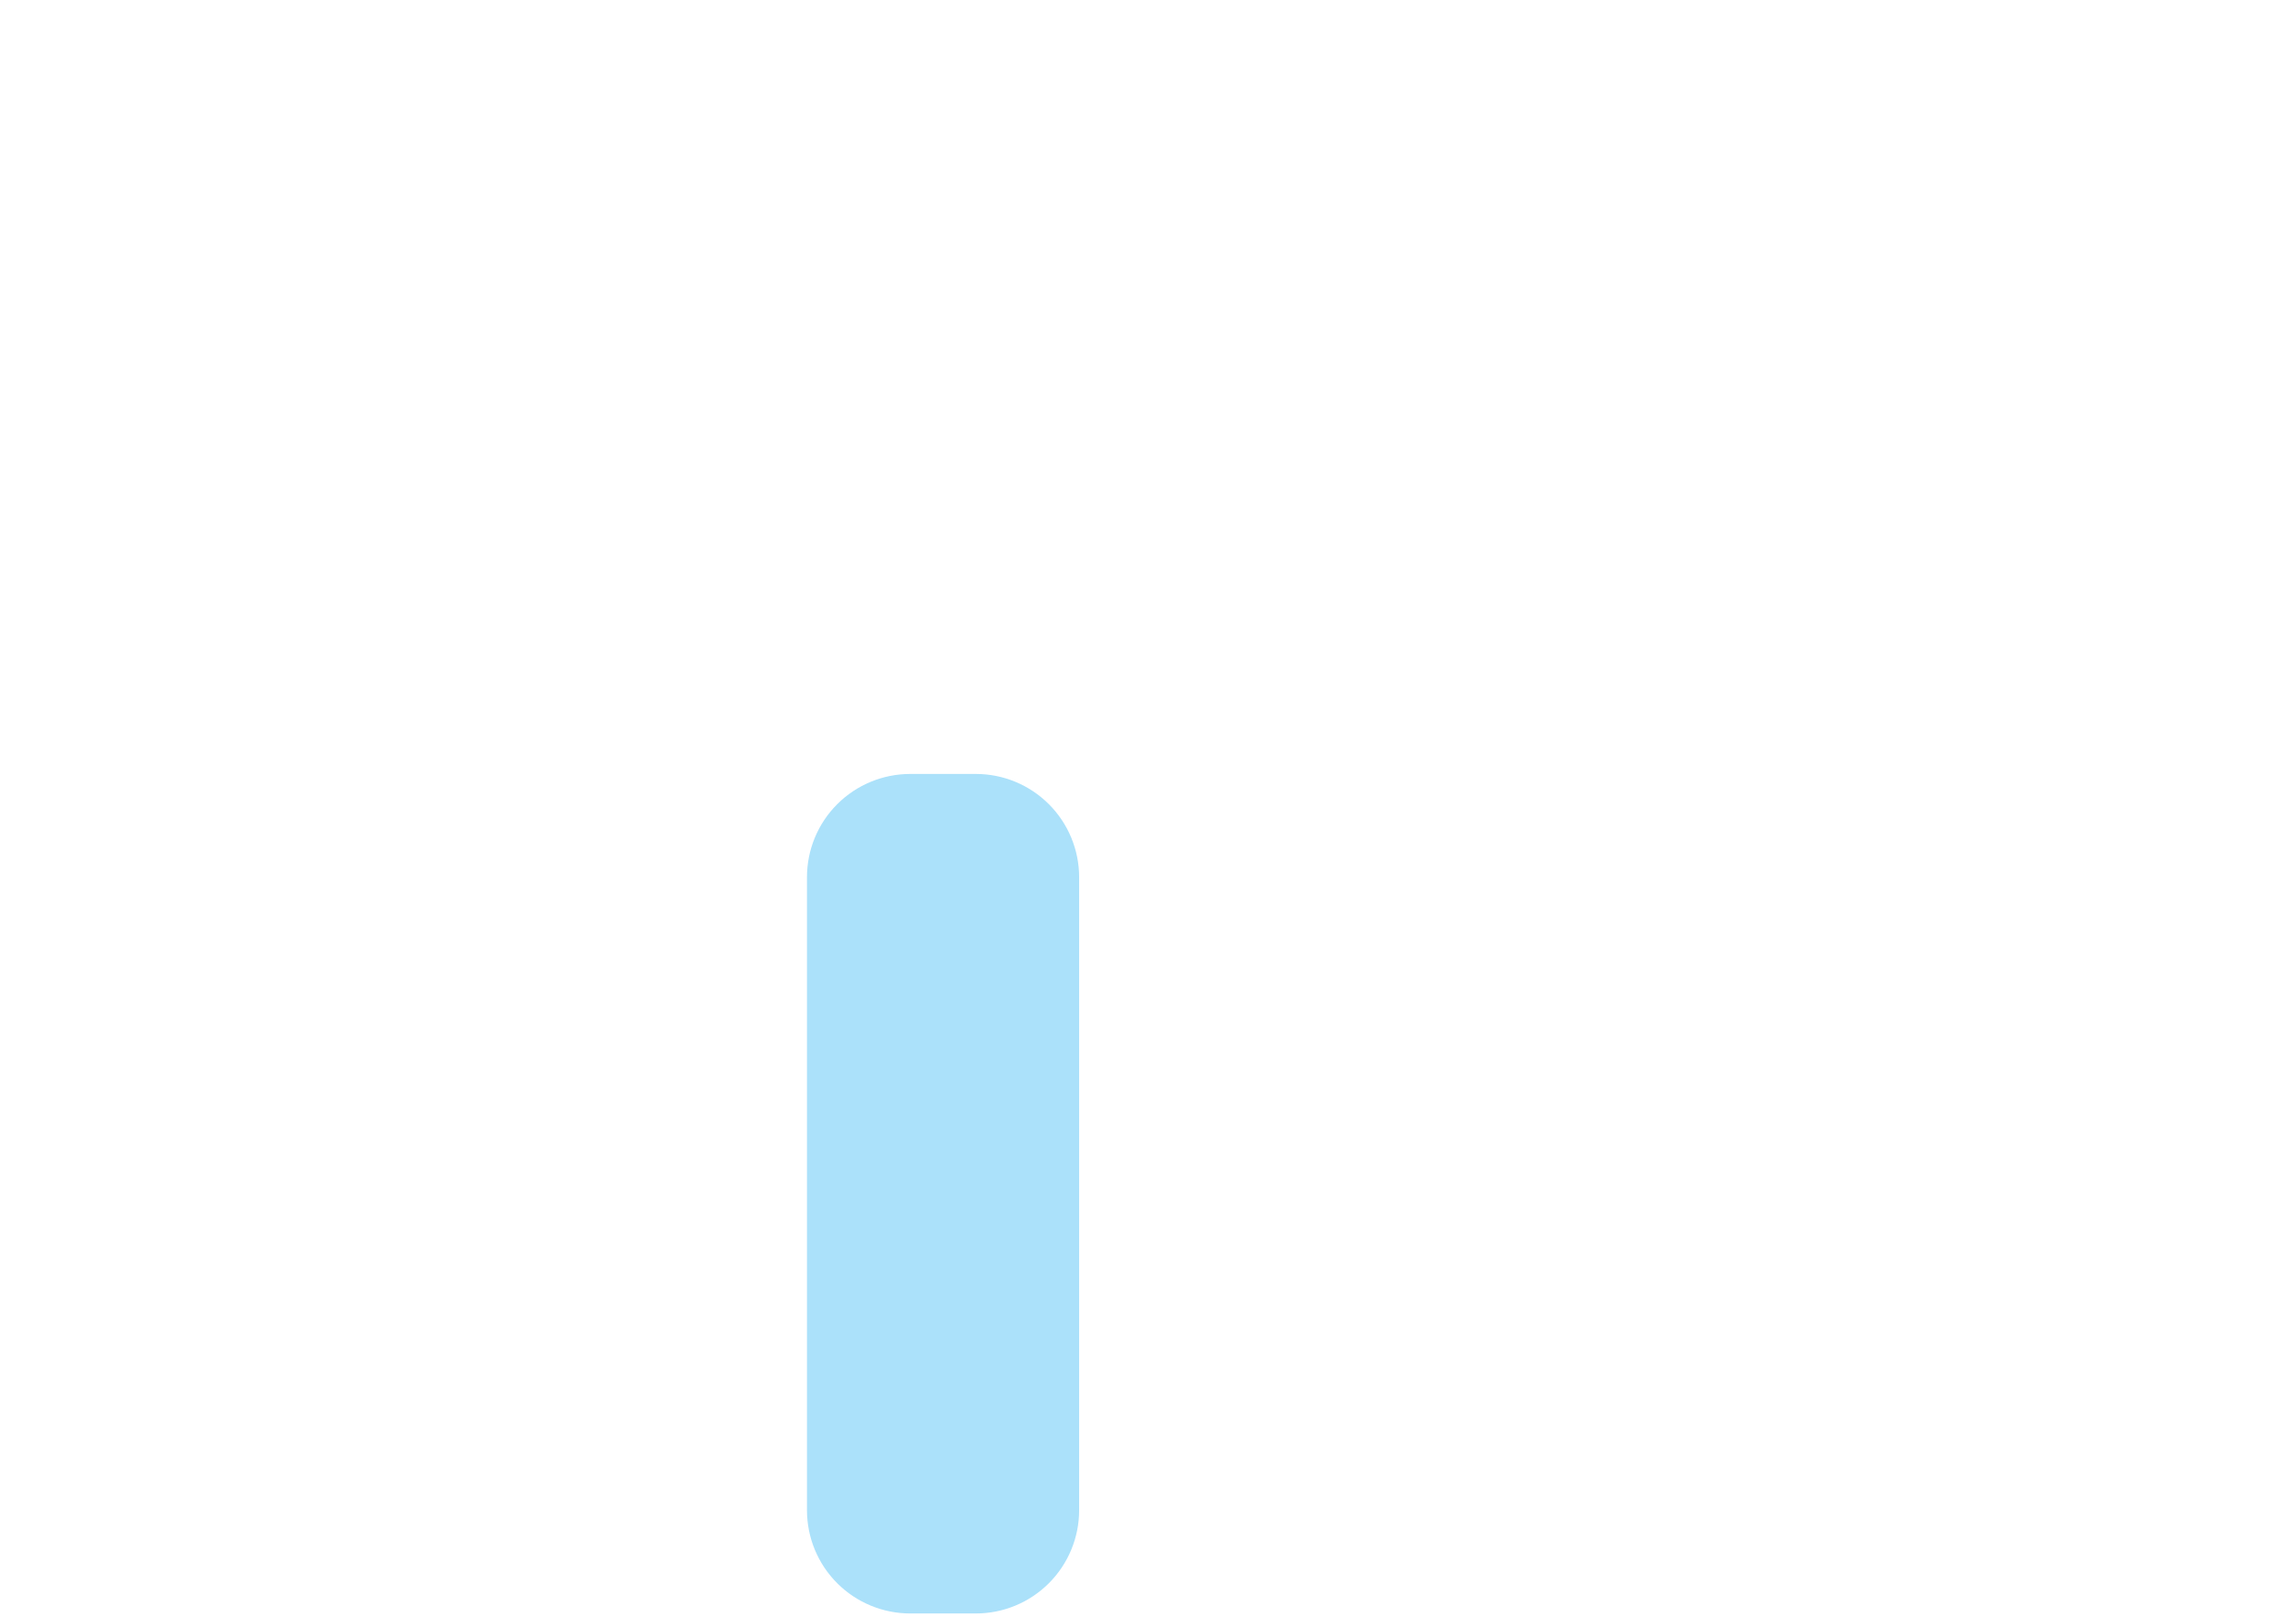
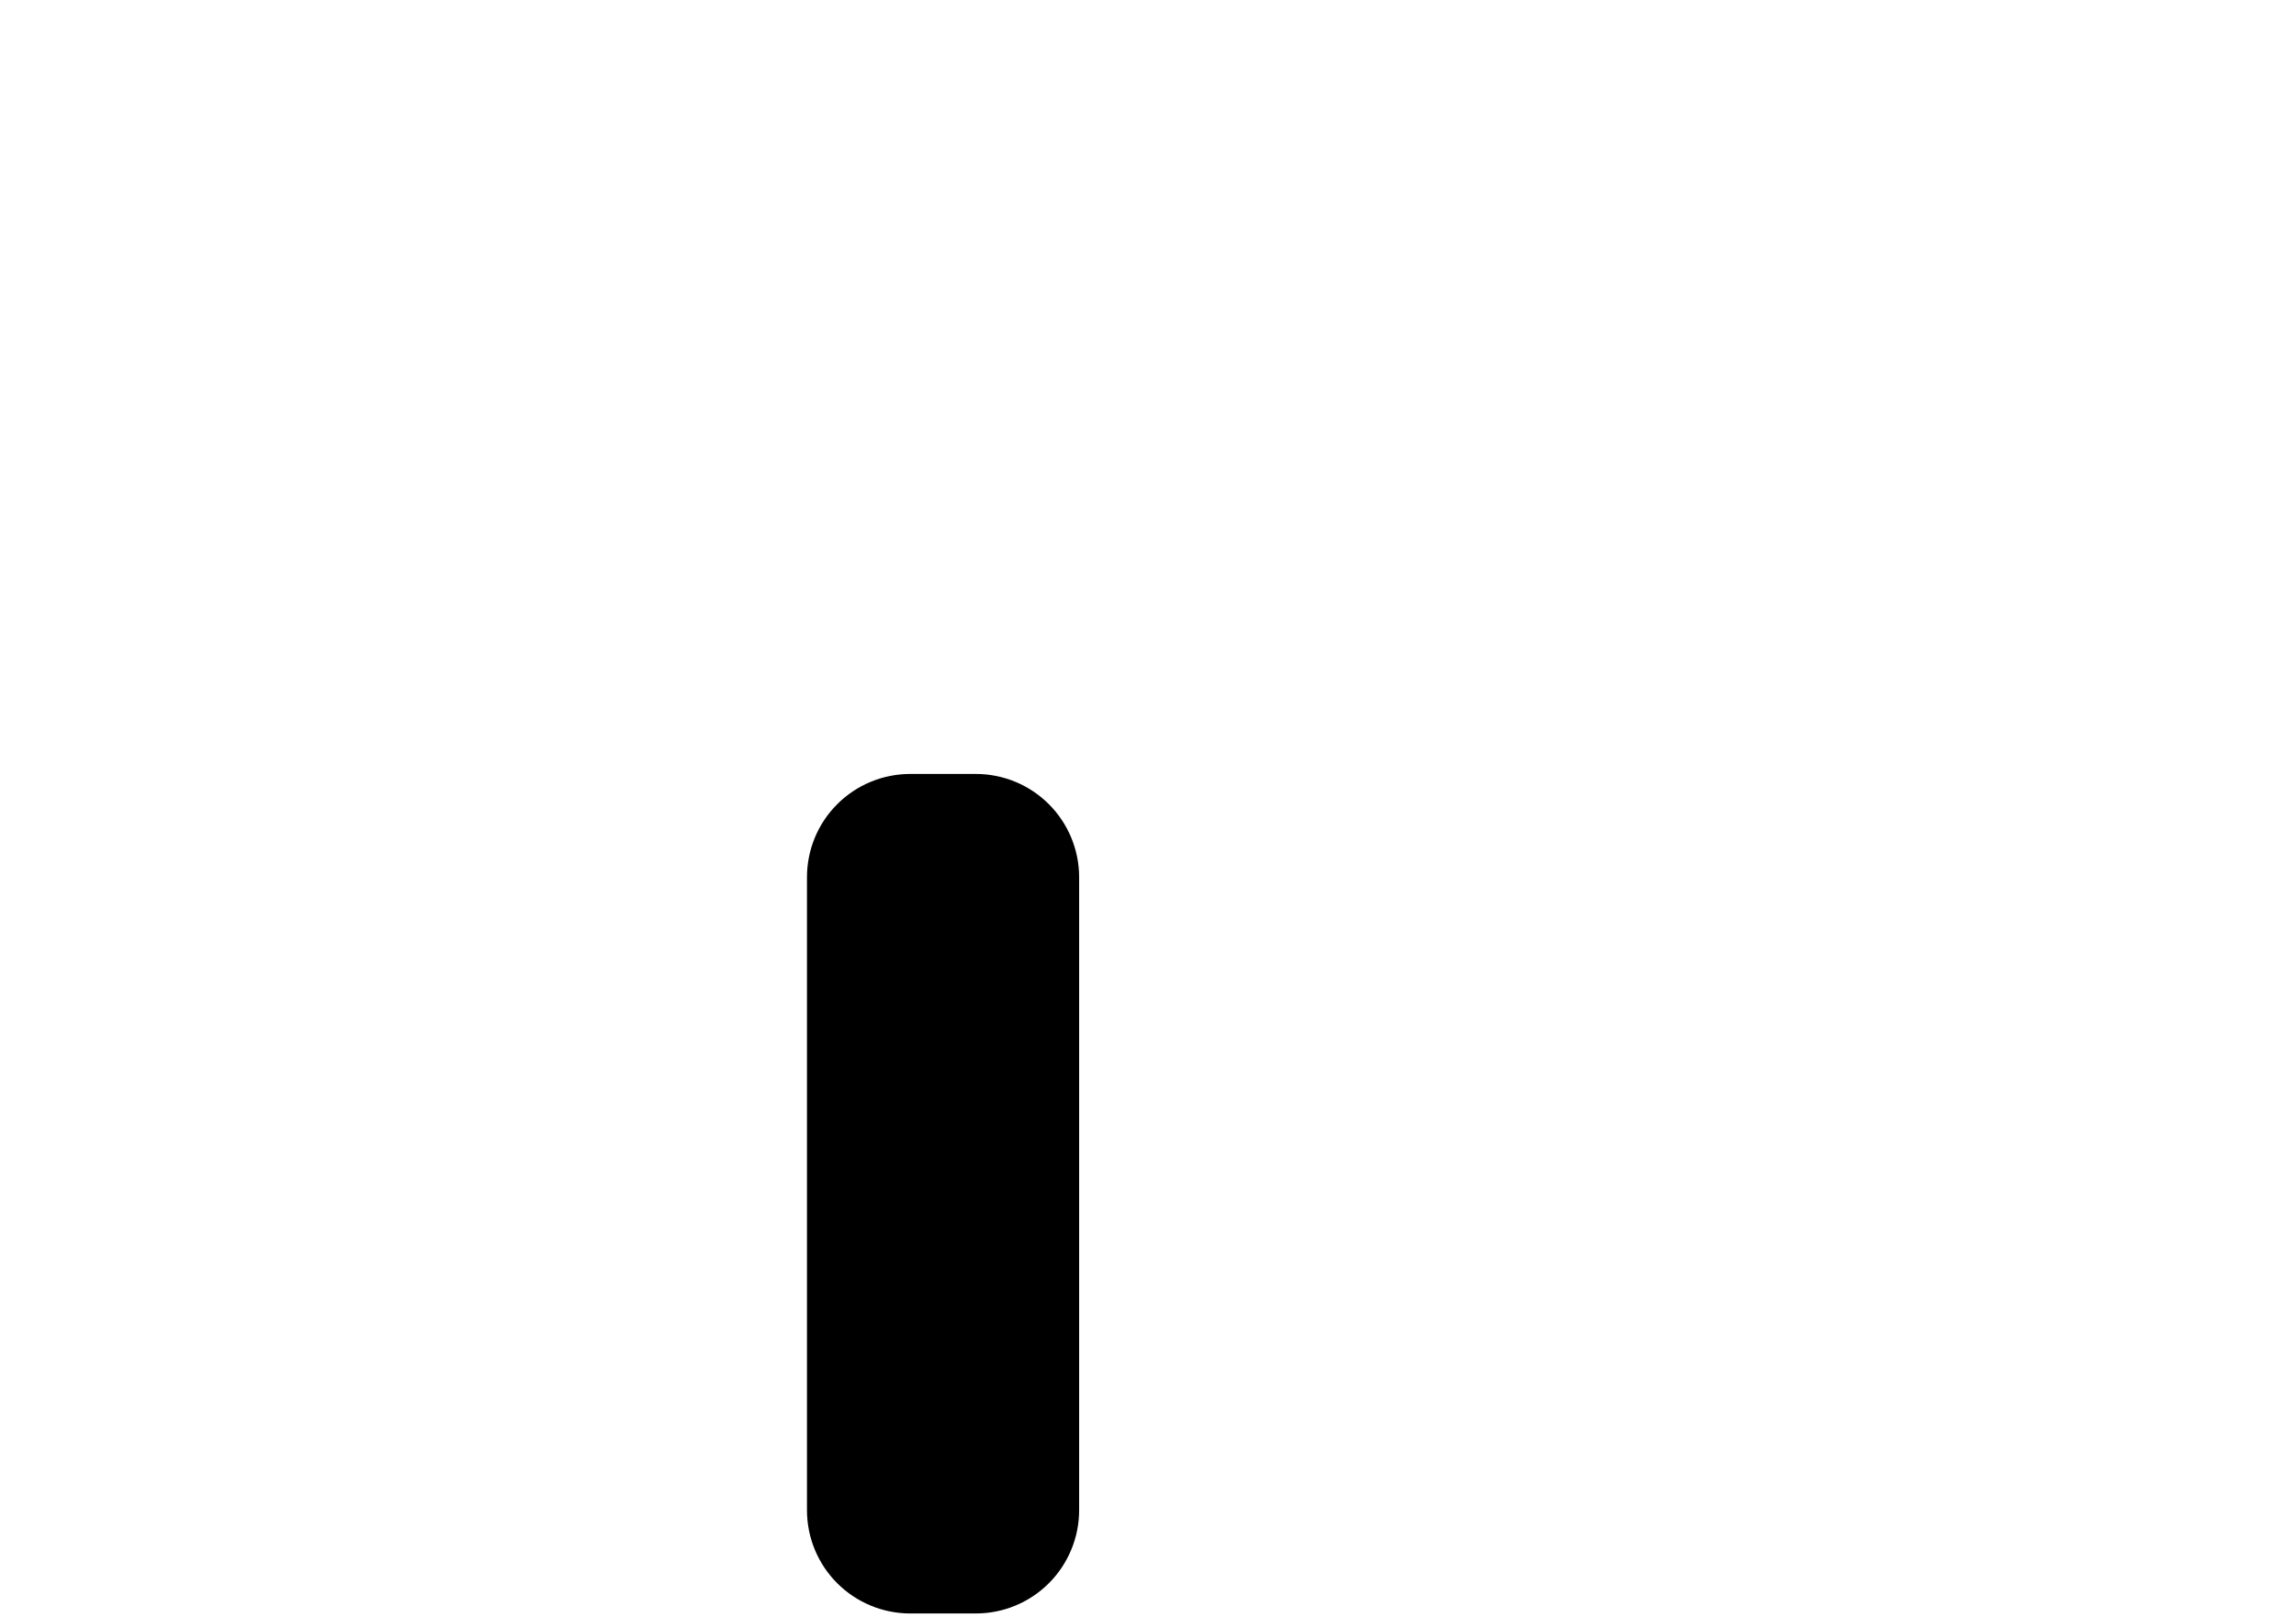
<svg xmlns="http://www.w3.org/2000/svg" width="100%" zoomAndPan="magnify" viewBox="0 0 398.25 280.5" height="100%" preserveAspectRatio="xMidYMid meet" version="1.0">
  <defs>
    <clipPath id="2a87363377">
      <path d="M 349.582 0.016 L 396.785 0.016 L 396.785 279.926 L 349.582 279.926 Z M 349.582 0.016 " clip-rule="nonzero" />
    </clipPath>
    <clipPath id="c3dd46d645">
      <path d="M 367.496 0.016 L 378.871 0.016 C 383.625 0.016 388.18 1.902 391.539 5.262 C 394.898 8.621 396.785 13.176 396.785 17.926 L 396.785 262 C 396.785 266.75 394.898 271.309 391.539 274.668 C 388.18 278.027 383.625 279.914 378.871 279.914 L 367.496 279.914 C 362.742 279.914 358.188 278.027 354.828 274.668 C 351.469 271.309 349.582 266.75 349.582 262 L 349.582 17.926 C 349.582 13.176 351.469 8.621 354.828 5.262 C 358.188 1.902 362.742 0.016 367.496 0.016 Z M 367.496 0.016 " clip-rule="nonzero" />
    </clipPath>
    <clipPath id="8d9ac94b35">
      <path d="M 279.945 46.746 L 327.152 46.746 L 327.152 279.988 L 279.945 279.988 Z M 279.945 46.746 " clip-rule="nonzero" />
    </clipPath>
    <clipPath id="b863075316">
      <path d="M 297.859 46.746 L 309.238 46.746 C 313.988 46.746 318.547 48.633 321.906 51.992 C 325.266 55.352 327.152 59.906 327.152 64.66 L 327.152 262 C 327.152 266.75 325.266 271.309 321.906 274.668 C 318.547 278.027 313.988 279.914 309.238 279.914 L 297.859 279.914 C 293.109 279.914 288.551 278.027 285.191 274.668 C 281.832 271.309 279.945 266.75 279.945 262 L 279.945 64.66 C 279.945 59.906 281.832 55.352 285.191 51.992 C 288.551 48.633 293.109 46.746 297.859 46.746 Z M 297.859 46.746 " clip-rule="nonzero" />
    </clipPath>
    <clipPath id="da6546ded0">
      <path d="M 209.961 88.582 L 257.164 88.582 L 257.164 279.984 L 209.961 279.984 Z M 209.961 88.582 " clip-rule="nonzero" />
    </clipPath>
    <clipPath id="62899e290e">
      <path d="M 227.875 88.582 L 239.25 88.582 C 244.004 88.582 248.559 90.473 251.918 93.832 C 255.277 97.191 257.164 101.746 257.164 106.496 L 257.164 262 C 257.164 266.75 255.277 271.309 251.918 274.668 C 248.559 278.027 244.004 279.914 239.25 279.914 L 227.875 279.914 C 223.121 279.914 218.566 278.027 215.207 274.668 C 211.848 271.309 209.961 266.75 209.961 262 L 209.961 106.496 C 209.961 101.746 211.848 97.191 215.207 93.832 C 218.566 90.473 223.121 88.582 227.875 88.582 Z M 227.875 88.582 " clip-rule="nonzero" />
    </clipPath>
    <clipPath id="cd1061fda1">
      <path d="M 139.973 134.27 L 187.18 134.27 L 187.18 279.941 L 139.973 279.941 Z M 139.973 134.27 " clip-rule="nonzero" />
    </clipPath>
    <clipPath id="9004ab1796">
      <path d="M 157.887 134.27 L 169.266 134.27 C 174.016 134.27 178.57 136.156 181.93 139.516 C 185.289 142.875 187.18 147.43 187.18 152.184 L 187.18 262 C 187.18 266.75 185.289 271.309 181.93 274.668 C 178.57 278.027 174.016 279.914 169.266 279.914 L 157.887 279.914 C 153.137 279.914 148.578 278.027 145.219 274.668 C 141.859 271.309 139.973 266.75 139.973 262 L 139.973 152.184 C 139.973 147.43 141.859 142.875 145.219 139.516 C 148.578 136.156 153.137 134.27 157.887 134.27 Z M 157.887 134.27 " clip-rule="nonzero" />
    </clipPath>
    <clipPath id="b72d8599fb">
      <path d="M 69.988 184.25 L 117.191 184.25 L 117.191 279.949 L 69.988 279.949 Z M 69.988 184.25 " clip-rule="nonzero" />
    </clipPath>
    <clipPath id="7b12ce9ead">
      <path d="M 87.898 184.25 L 99.277 184.25 C 104.027 184.25 108.586 186.137 111.945 189.496 C 115.305 192.855 117.191 197.41 117.191 202.164 L 117.191 262 C 117.191 266.75 115.305 271.309 111.945 274.668 C 108.586 278.027 104.027 279.914 99.277 279.914 L 87.898 279.914 C 83.148 279.914 78.594 278.027 75.234 274.668 C 71.875 271.309 69.988 266.75 69.988 262 L 69.988 202.164 C 69.988 197.41 71.875 192.855 75.234 189.496 C 78.594 186.137 83.148 184.25 87.898 184.25 Z M 87.898 184.25 " clip-rule="nonzero" />
    </clipPath>
    <clipPath id="b4bde5a33f">
      <path d="M 0 223.73 L 47.207 223.73 L 47.207 279.973 L 0 279.973 Z M 0 223.73 " clip-rule="nonzero" />
    </clipPath>
    <clipPath id="d8df996355">
      <path d="M 17.914 223.73 L 29.293 223.73 C 34.043 223.73 38.598 225.617 41.957 228.977 C 45.316 232.336 47.207 236.895 47.207 241.645 L 47.207 262 C 47.207 266.75 45.316 271.309 41.957 274.668 C 38.598 278.027 34.043 279.914 29.293 279.914 L 17.914 279.914 C 13.164 279.914 8.605 278.027 5.246 274.668 C 1.887 271.309 0 266.75 0 262 L 0 241.645 C 0 236.895 1.887 232.336 5.246 228.977 C 8.605 225.617 13.164 223.73 17.914 223.73 Z M 17.914 223.73 " clip-rule="nonzero" />
    </clipPath>
  </defs>
  <g clip-path="url(#cd1061fda1)">
    <g clip-path="url(#9004ab1796)">
-       <path fill="#abe1fa" d="M 139.973 134.27 L 187.18 134.27 L 187.18 279.941 L 139.973 279.941 Z M 139.973 134.27 " fill-opacity="1" fill-rule="nonzero" />
+       <path fill="" d="M 139.973 134.27 L 187.18 134.27 L 187.18 279.941 L 139.973 279.941 Z M 139.973 134.27 " fill-opacity="1" fill-rule="nonzero" />
    </g>
  </g>
</svg>
